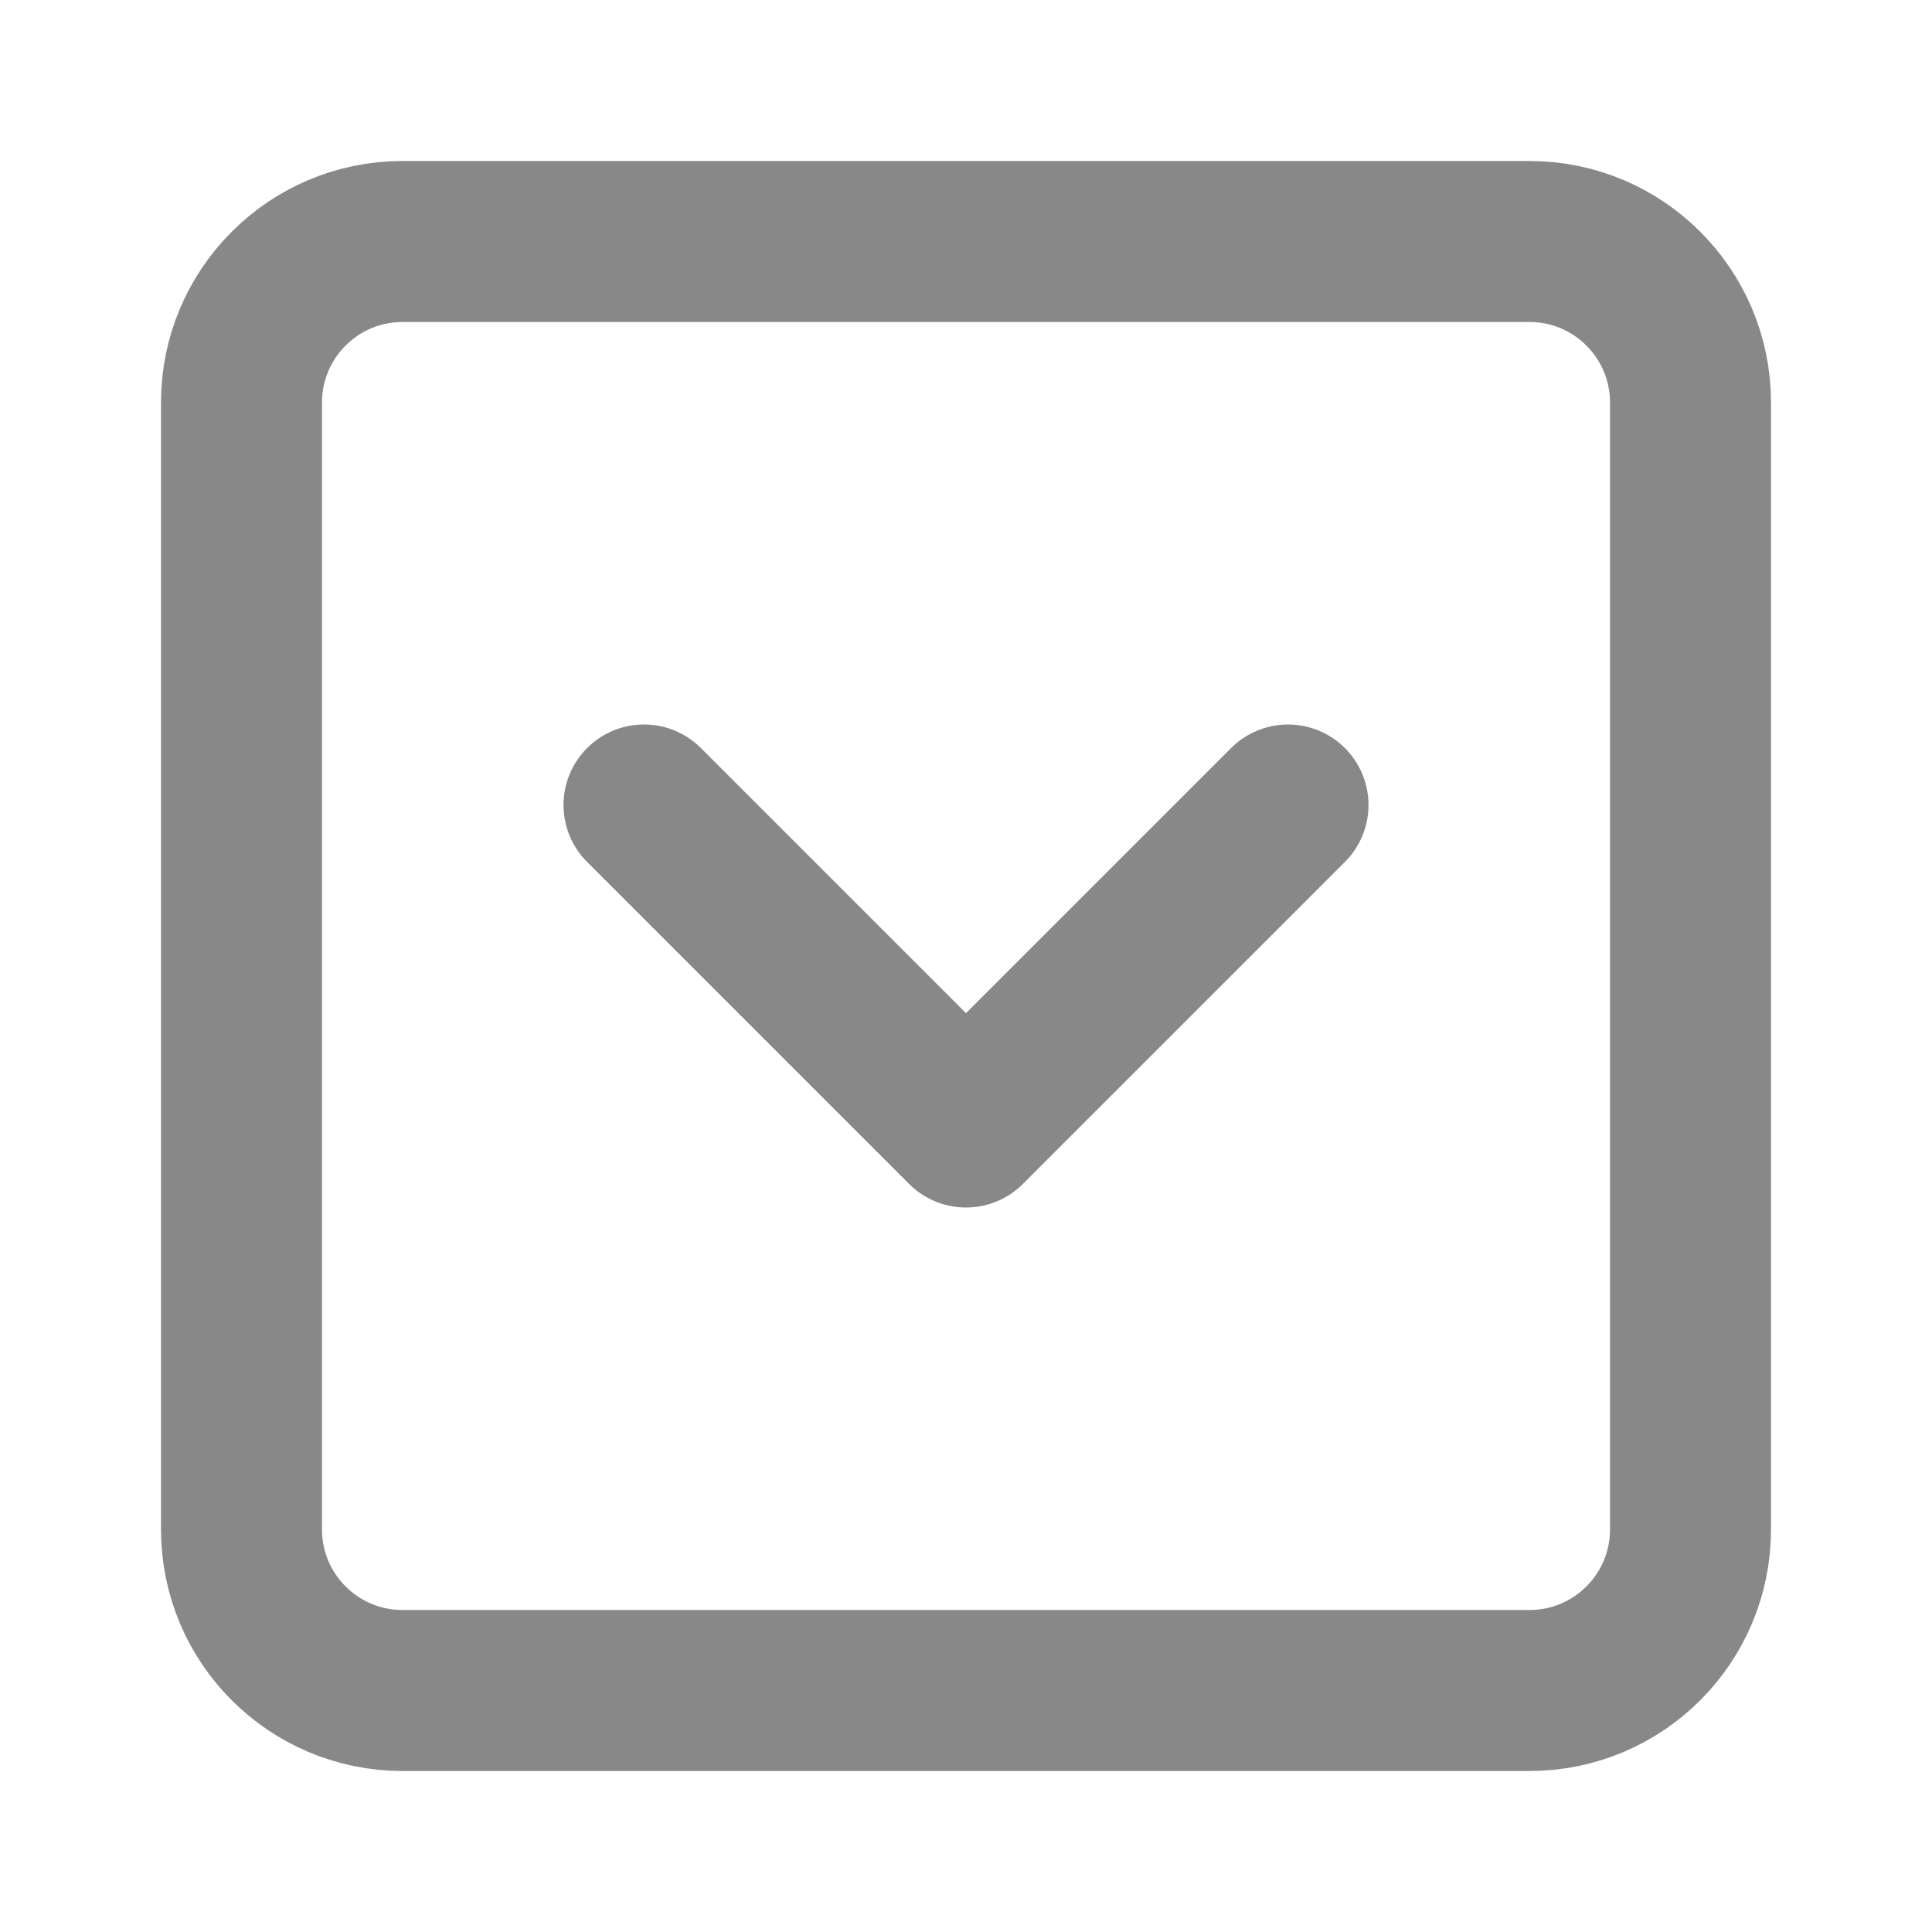
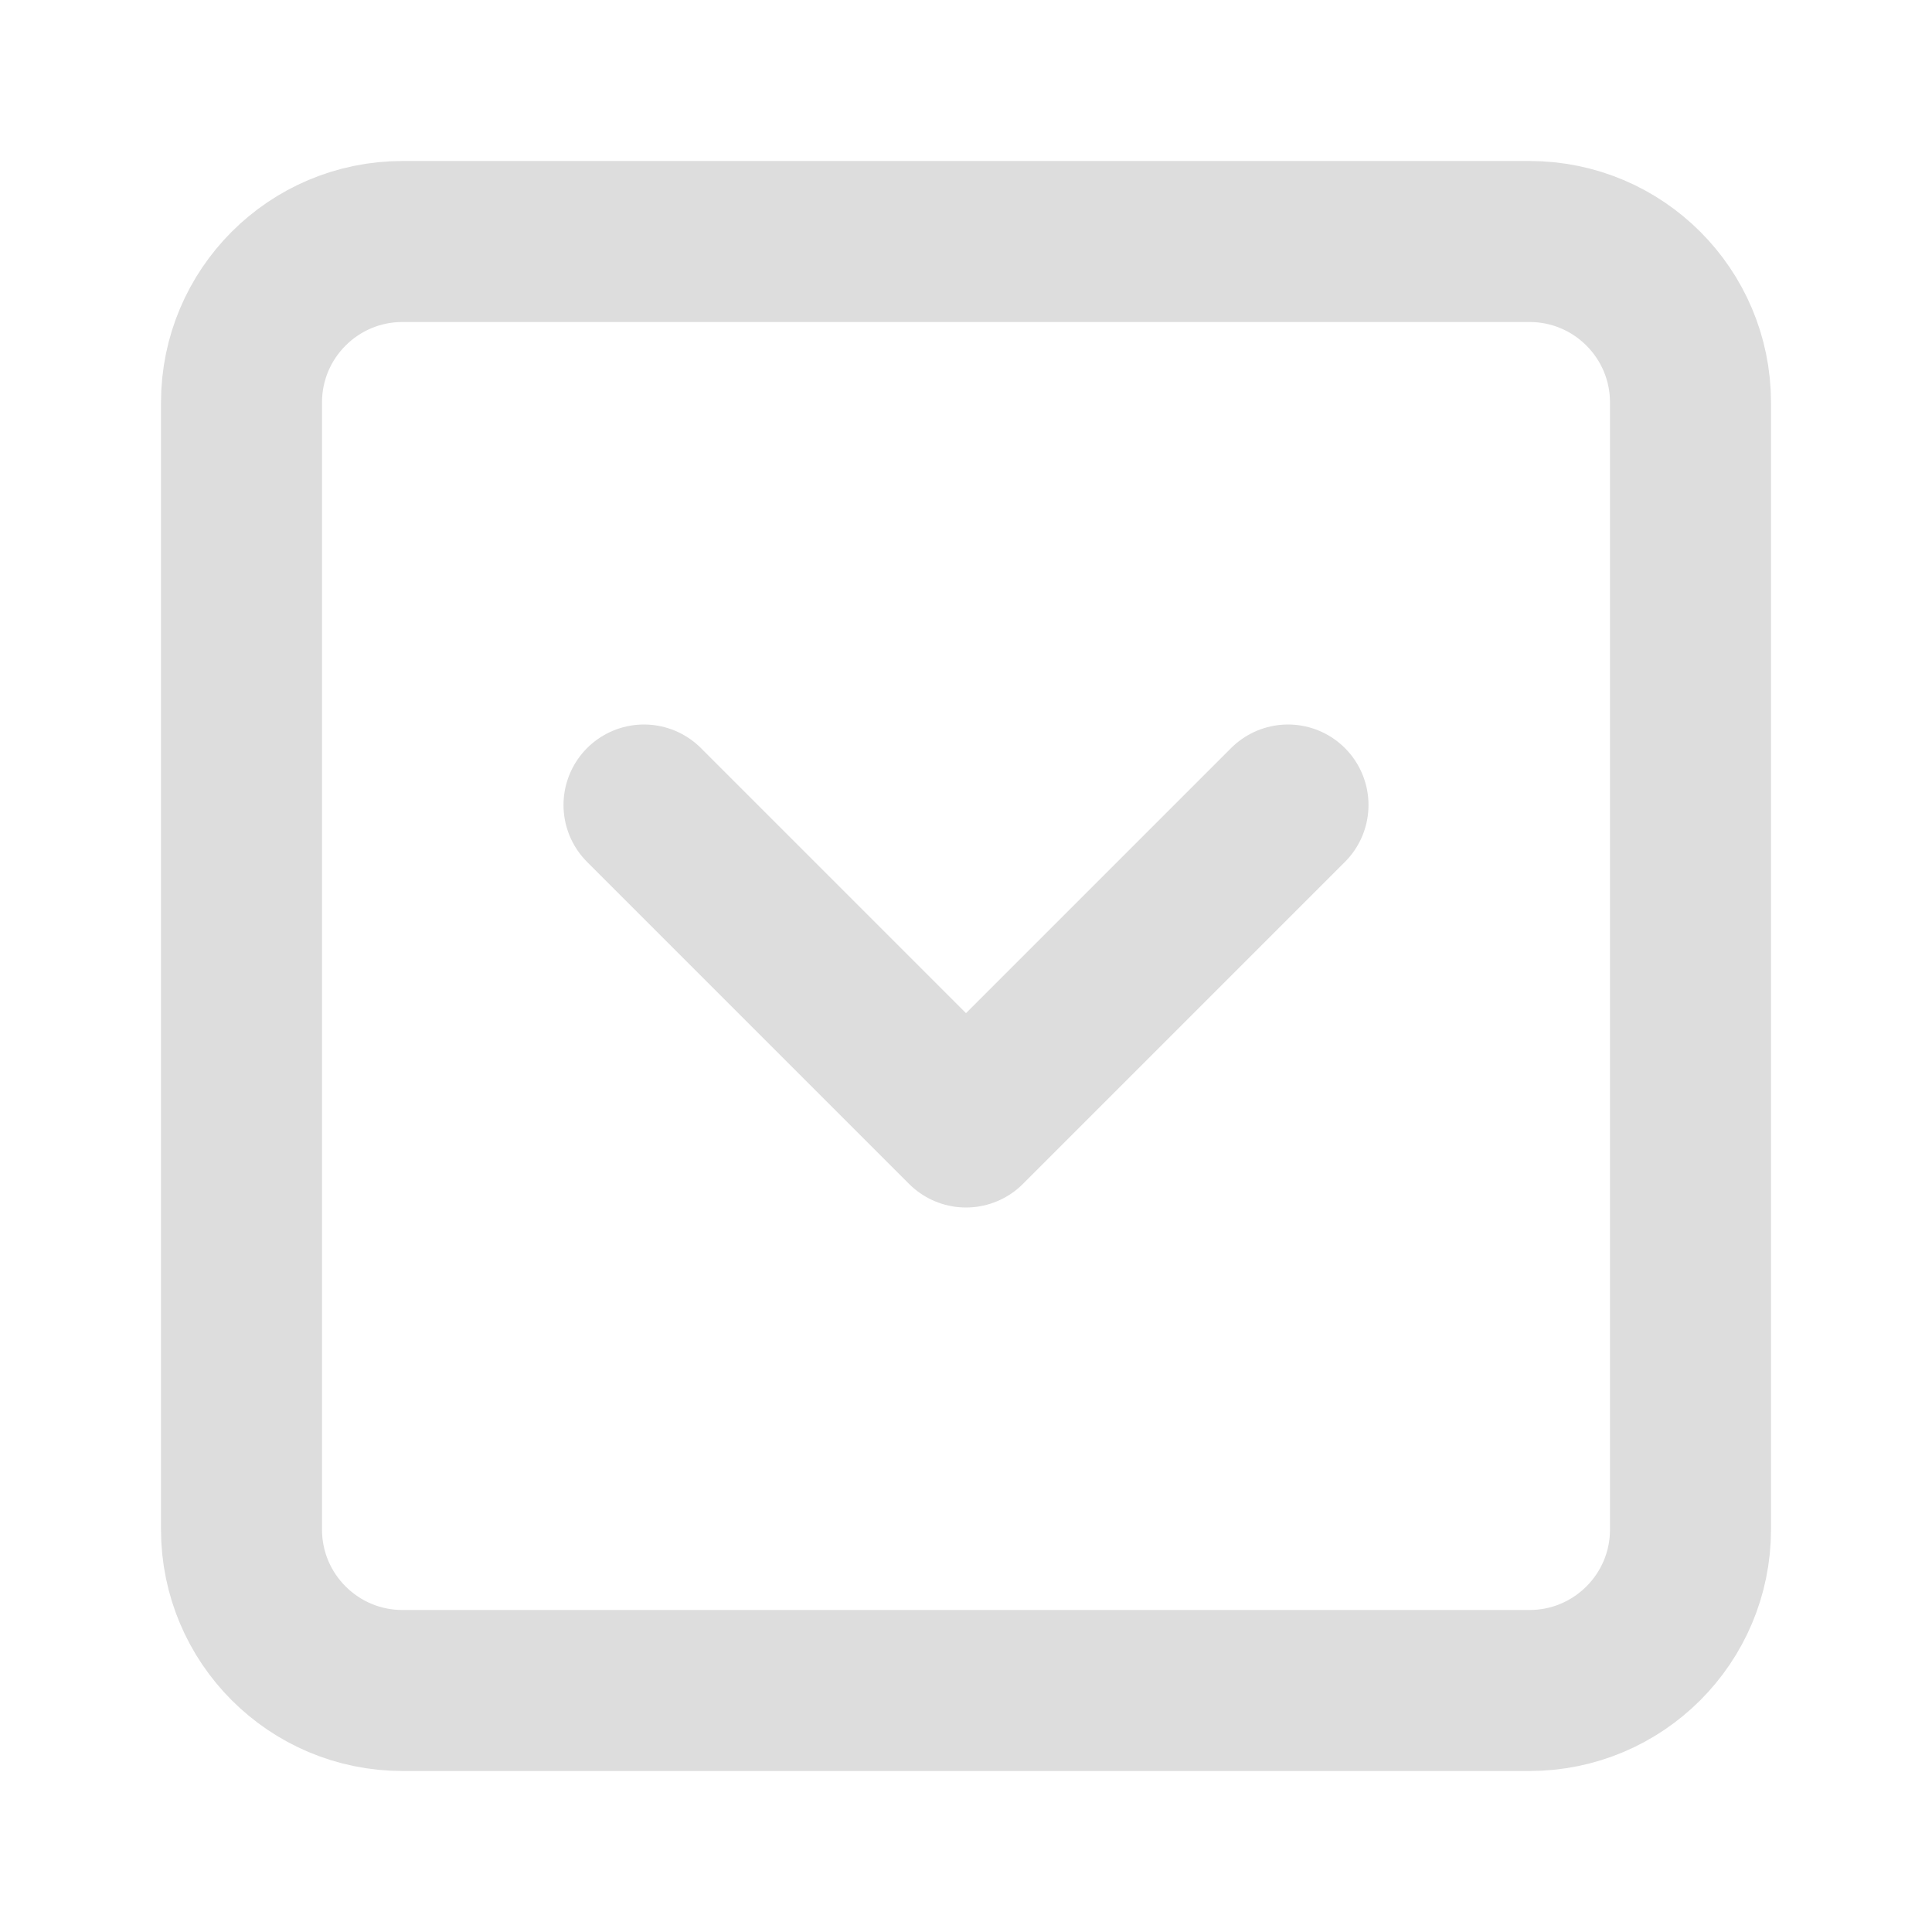
- <svg xmlns="http://www.w3.org/2000/svg" width="24" height="24" viewBox="0 0 24 24" fill="none" stroke="#888888" stroke-width="2" stroke-linecap="round" stroke-linejoin="round" class="lucide lucide-square-chevron-down-icon lucide-square-chevron-down">
+ <svg xmlns="http://www.w3.org/2000/svg" width="24" height="24" viewBox="0 0 24 24" fill="none" stroke="#dddddd" stroke-width="2" stroke-linecap="round" stroke-linejoin="round" class="lucide lucide-square-chevron-down-icon lucide-square-chevron-down">
  <rect width="18" height="18" x="3" y="3" rx="2" />
  <path d="m16 10-4 4-4-4" />
</svg>
